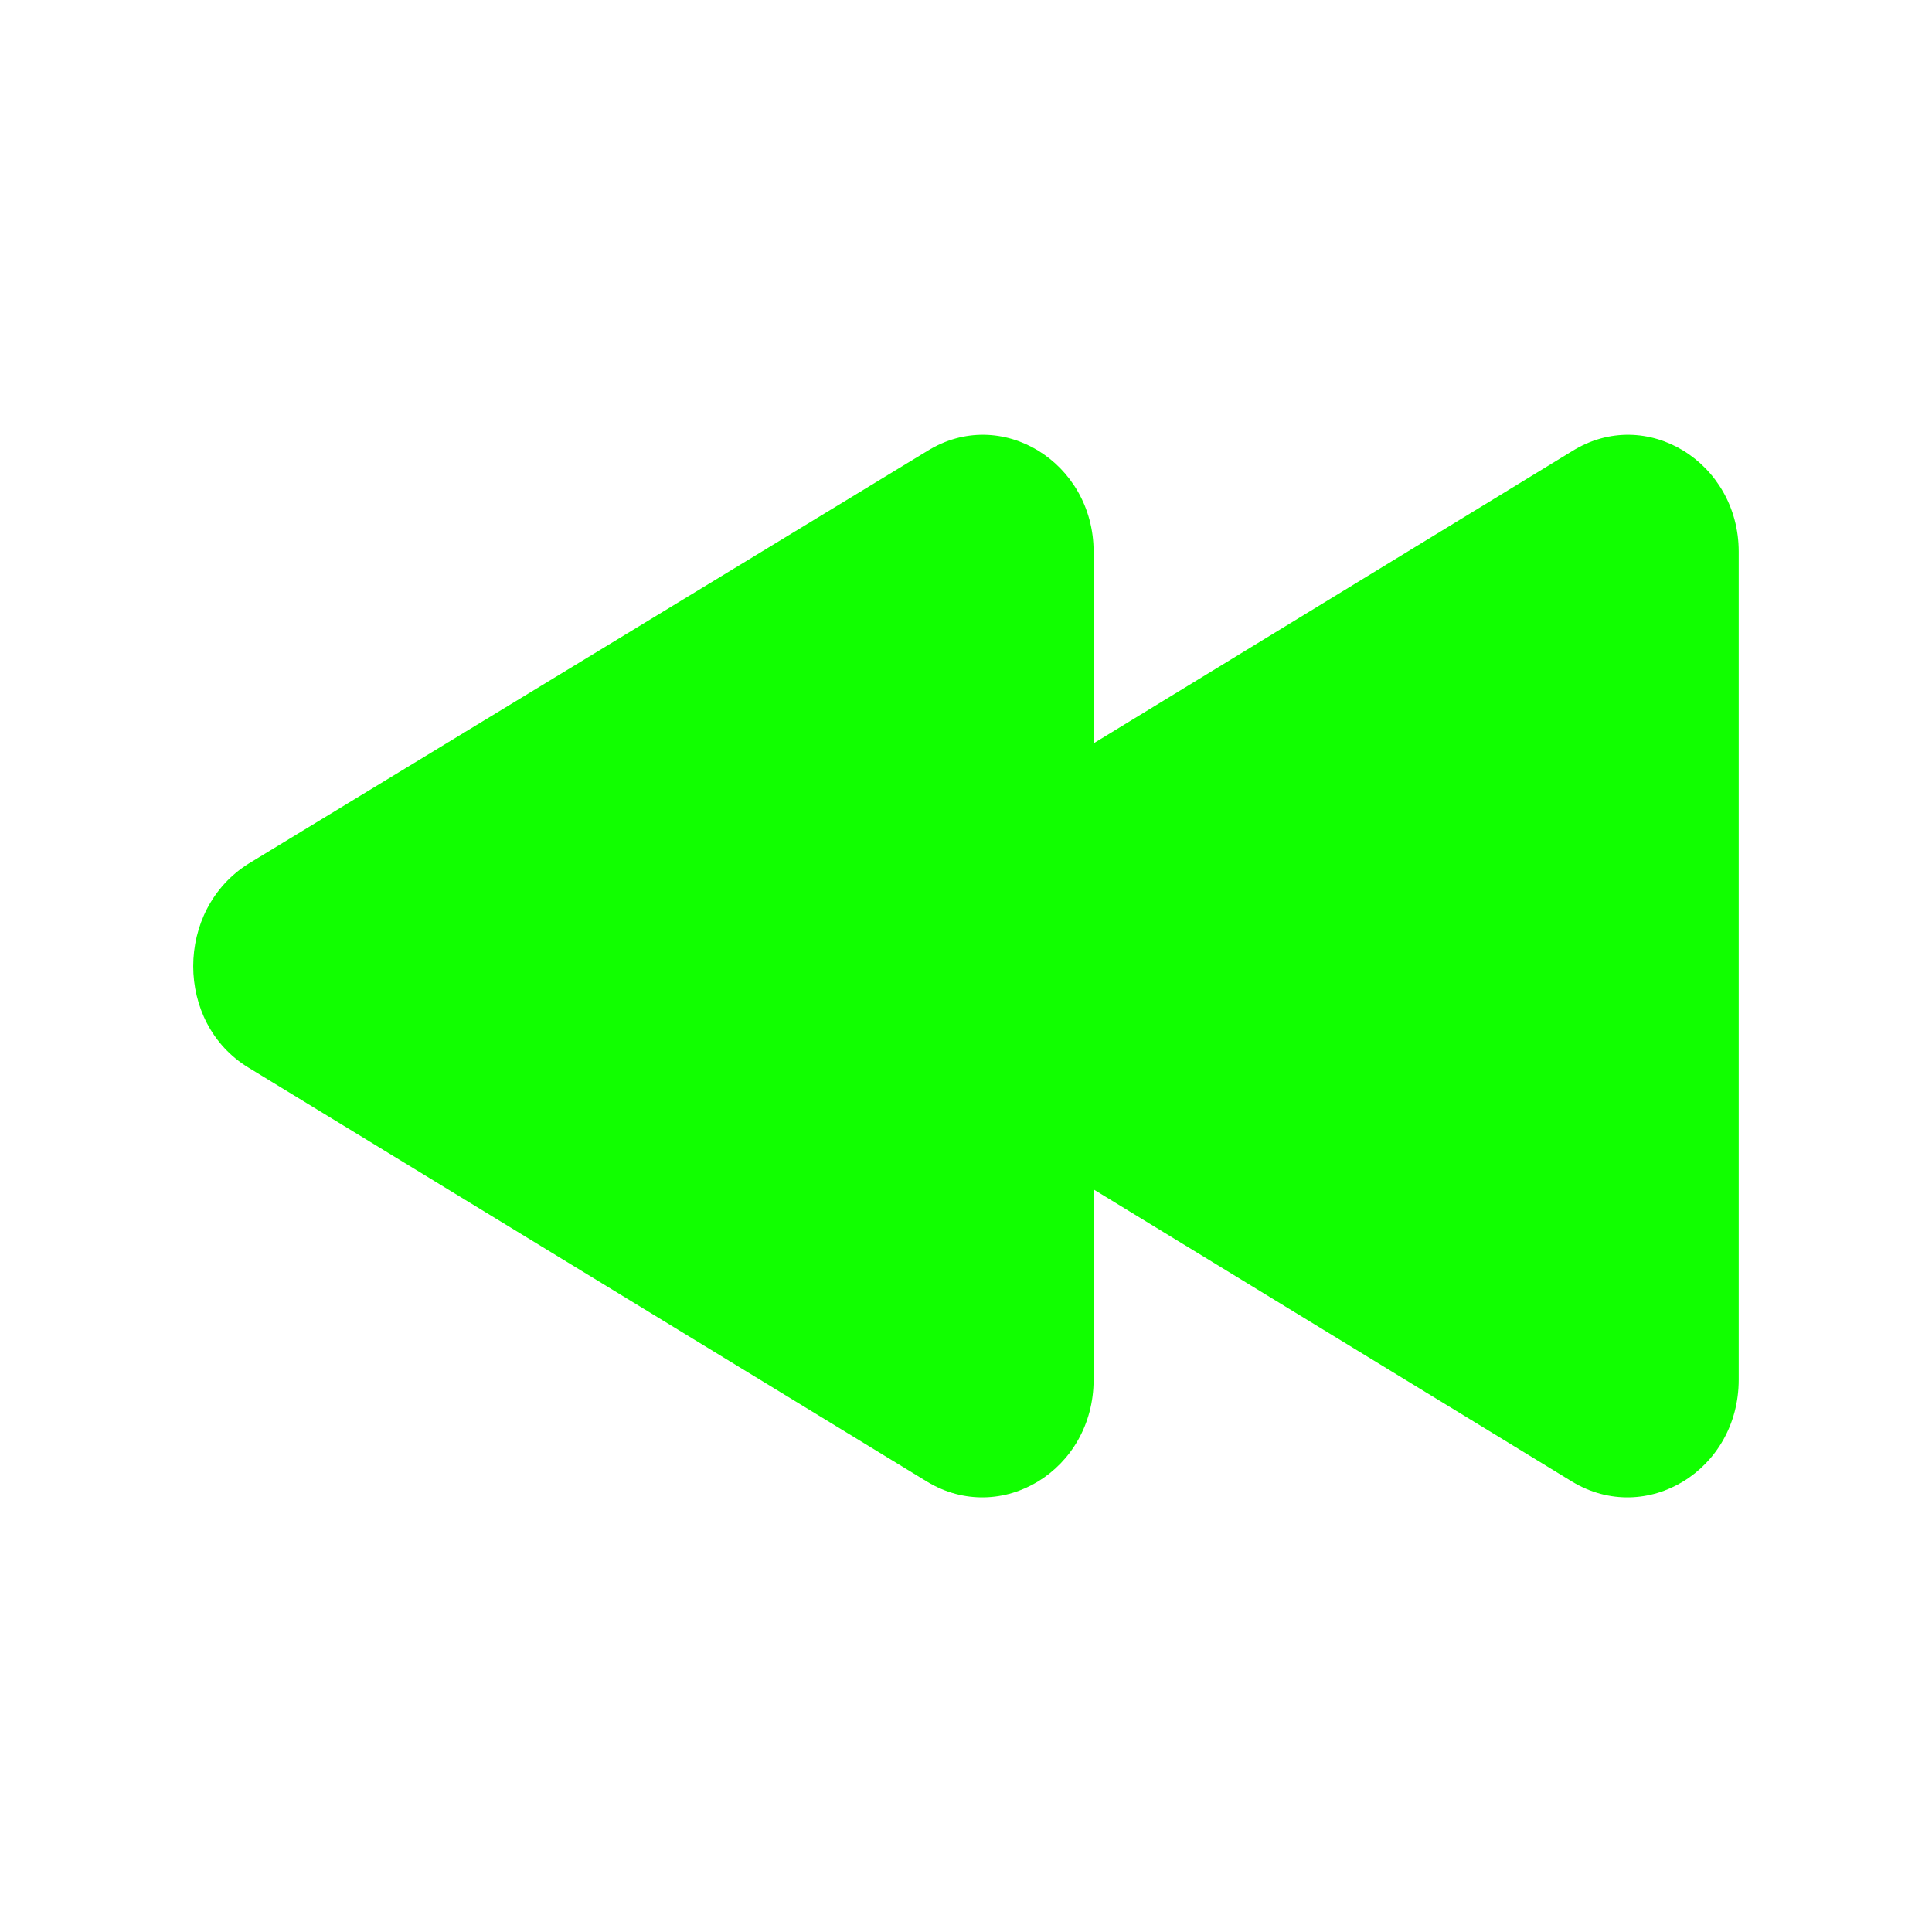
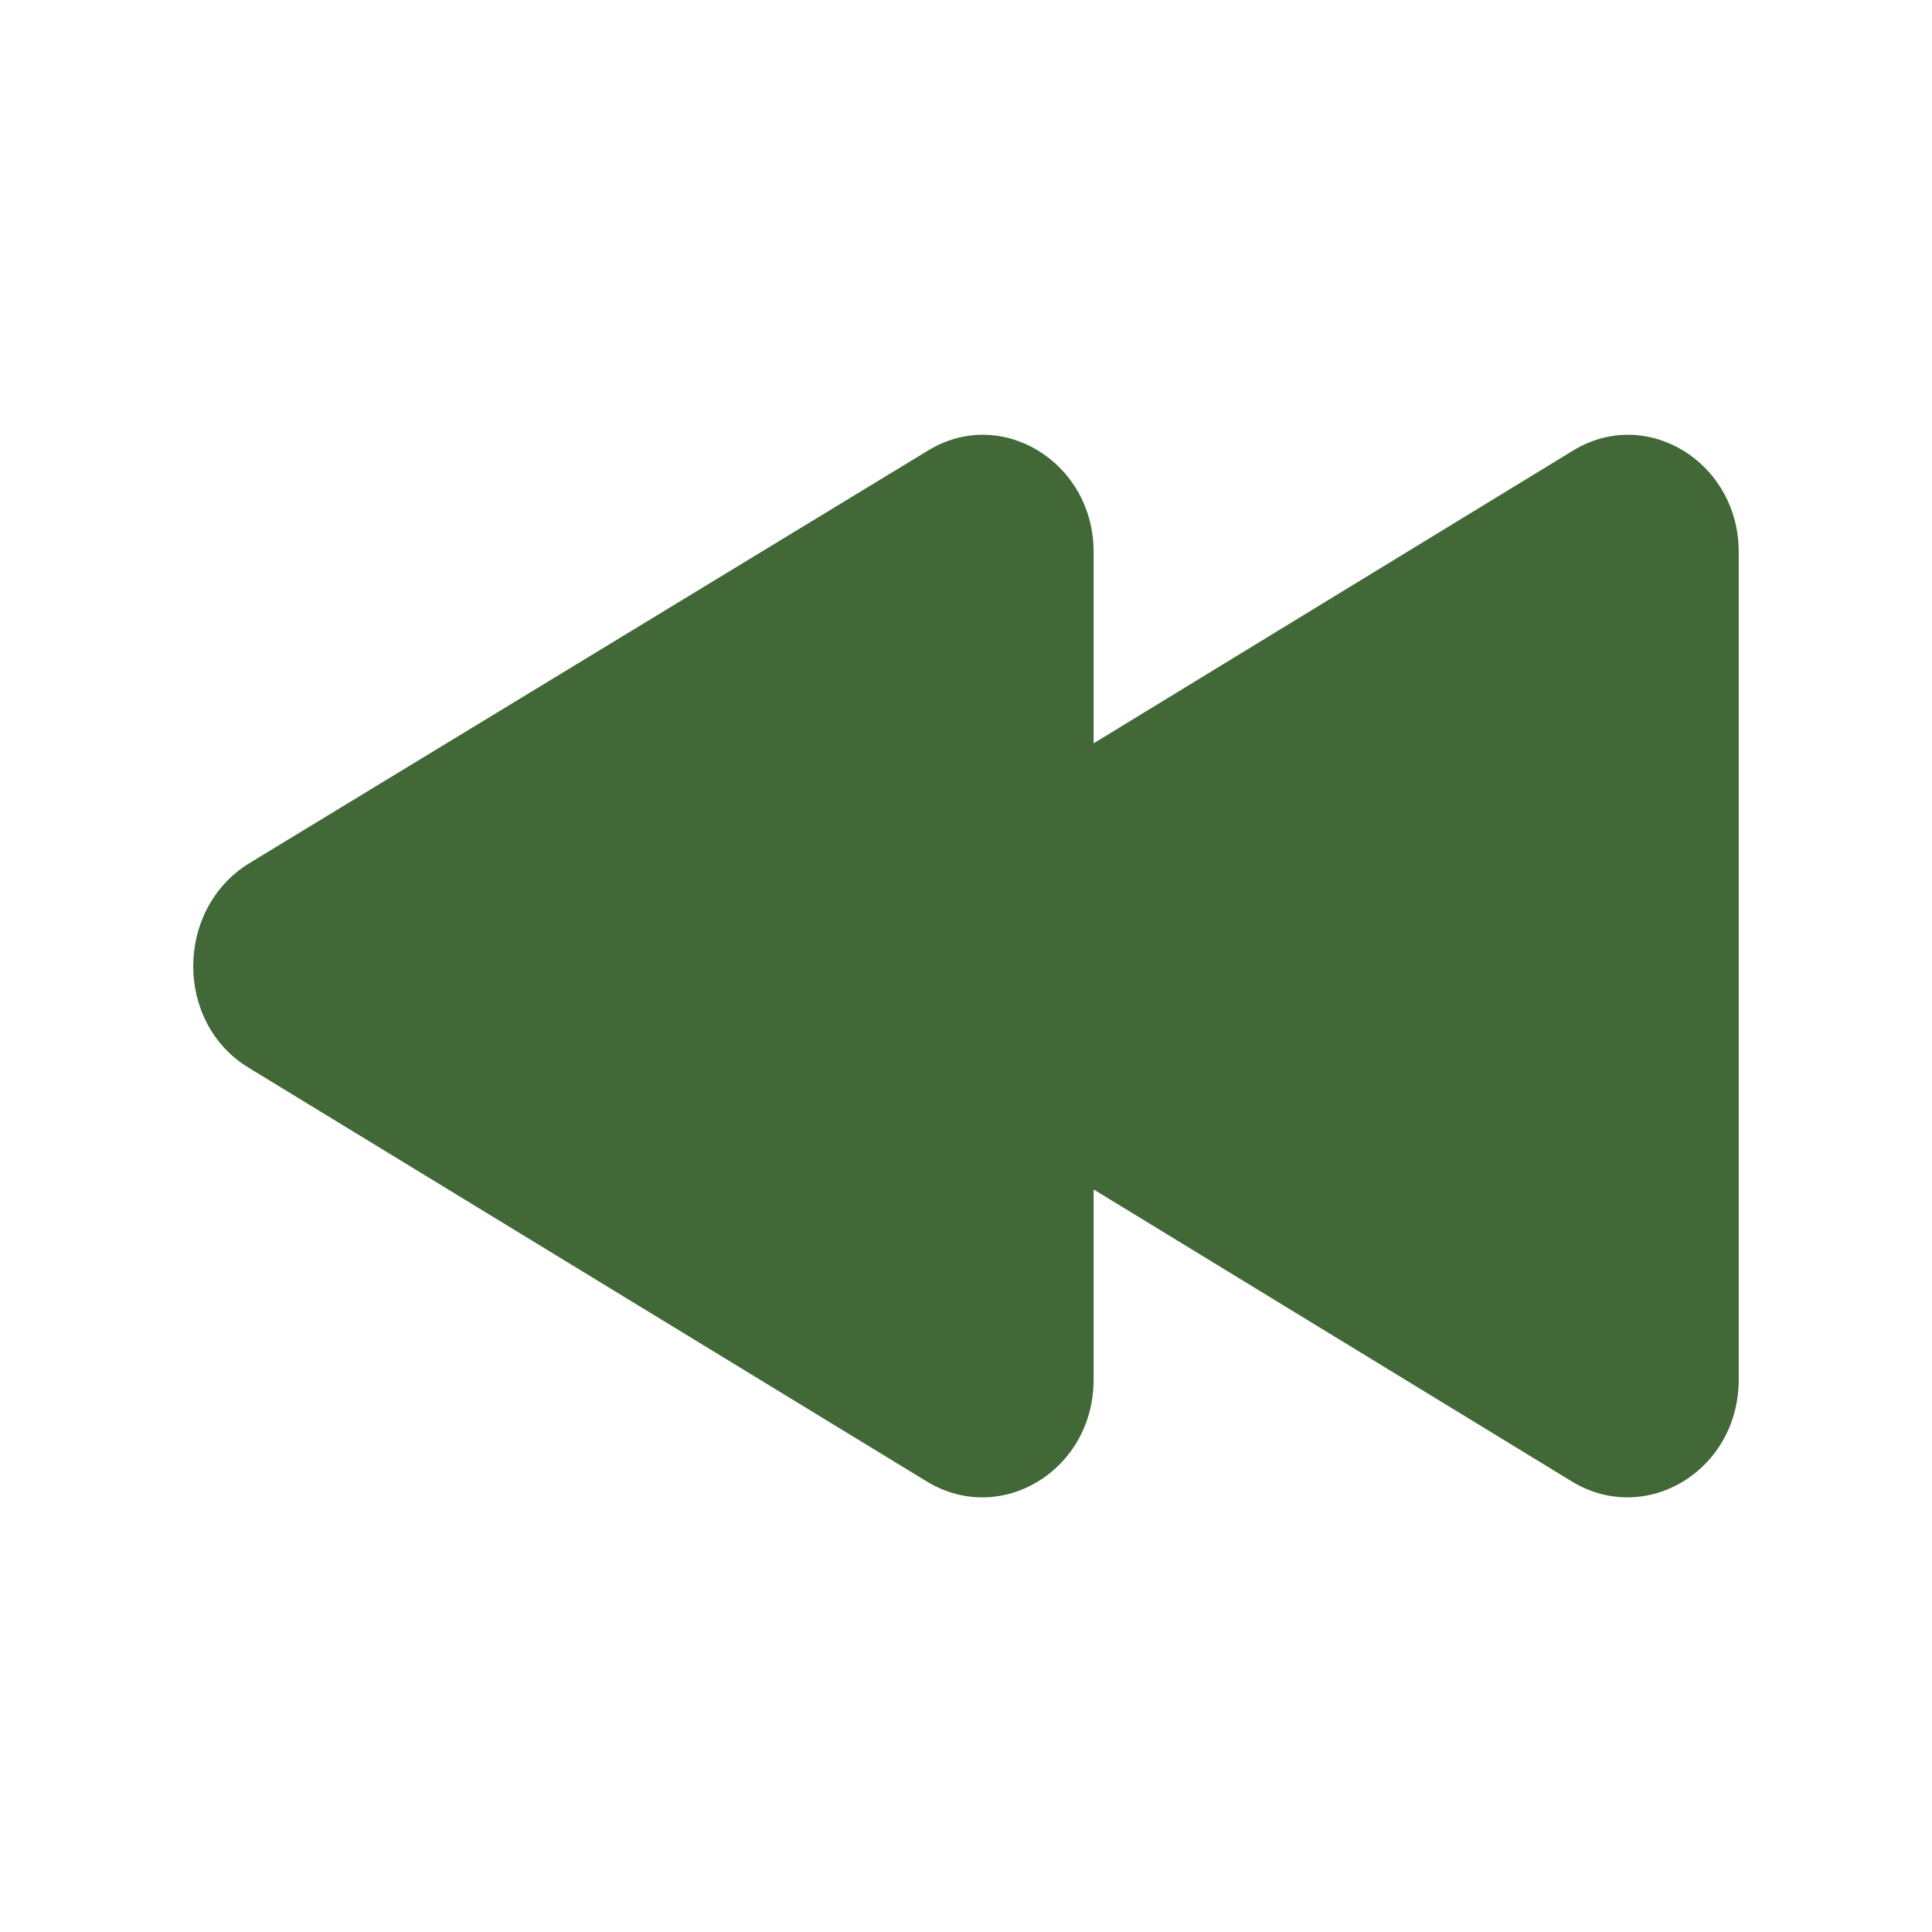
<svg xmlns="http://www.w3.org/2000/svg" width="20" height="20" viewBox="0 0 20 20" fill="none">
  <g>
-     <path d="M0.574 4.439C0.574 4.439 7.597 0.169 7.597 0.169C8.363 -0.309 9.321 0.285 9.321 1.21C9.321 1.21 9.321 3.194 9.321 3.194C9.321 3.194 14.275 0.169 14.275 0.169C15.042 -0.309 15.999 0.285 15.999 1.21C15.999 1.21 15.999 9.781 15.999 9.781C15.999 10.72 15.042 11.3 14.275 10.837C14.275 10.837 9.321 7.812 9.321 7.812C9.321 7.812 9.321 9.781 9.321 9.781C9.321 10.72 8.363 11.3 7.597 10.837C7.597 10.837 0.574 6.552 0.574 6.552C-0.191 6.089 -0.191 4.917 0.574 4.439C0.574 4.439 0.574 4.439 0.574 4.439Z" fill="#11FF00" fill-rule="evenodd" transform="translate(2 4.501)" />
+     <path d="M0.574 4.439C0.574 4.439 7.597 0.169 7.597 0.169C8.363 -0.309 9.321 0.285 9.321 1.21C9.321 1.21 9.321 3.194 9.321 3.194C9.321 3.194 14.275 0.169 14.275 0.169C15.042 -0.309 15.999 0.285 15.999 1.21C15.999 1.21 15.999 9.781 15.999 9.781C15.999 10.72 15.042 11.3 14.275 10.837C14.275 10.837 9.321 7.812 9.321 7.812C9.321 7.812 9.321 9.781 9.321 9.781C9.321 10.72 8.363 11.3 7.597 10.837C7.597 10.837 0.574 6.552 0.574 6.552C-0.191 6.089 -0.191 4.917 0.574 4.439C0.574 4.439 0.574 4.439 0.574 4.439Z" fill="#416836" fill-rule="evenodd" transform="translate(2 4.501)" />
  </g>
</svg>
